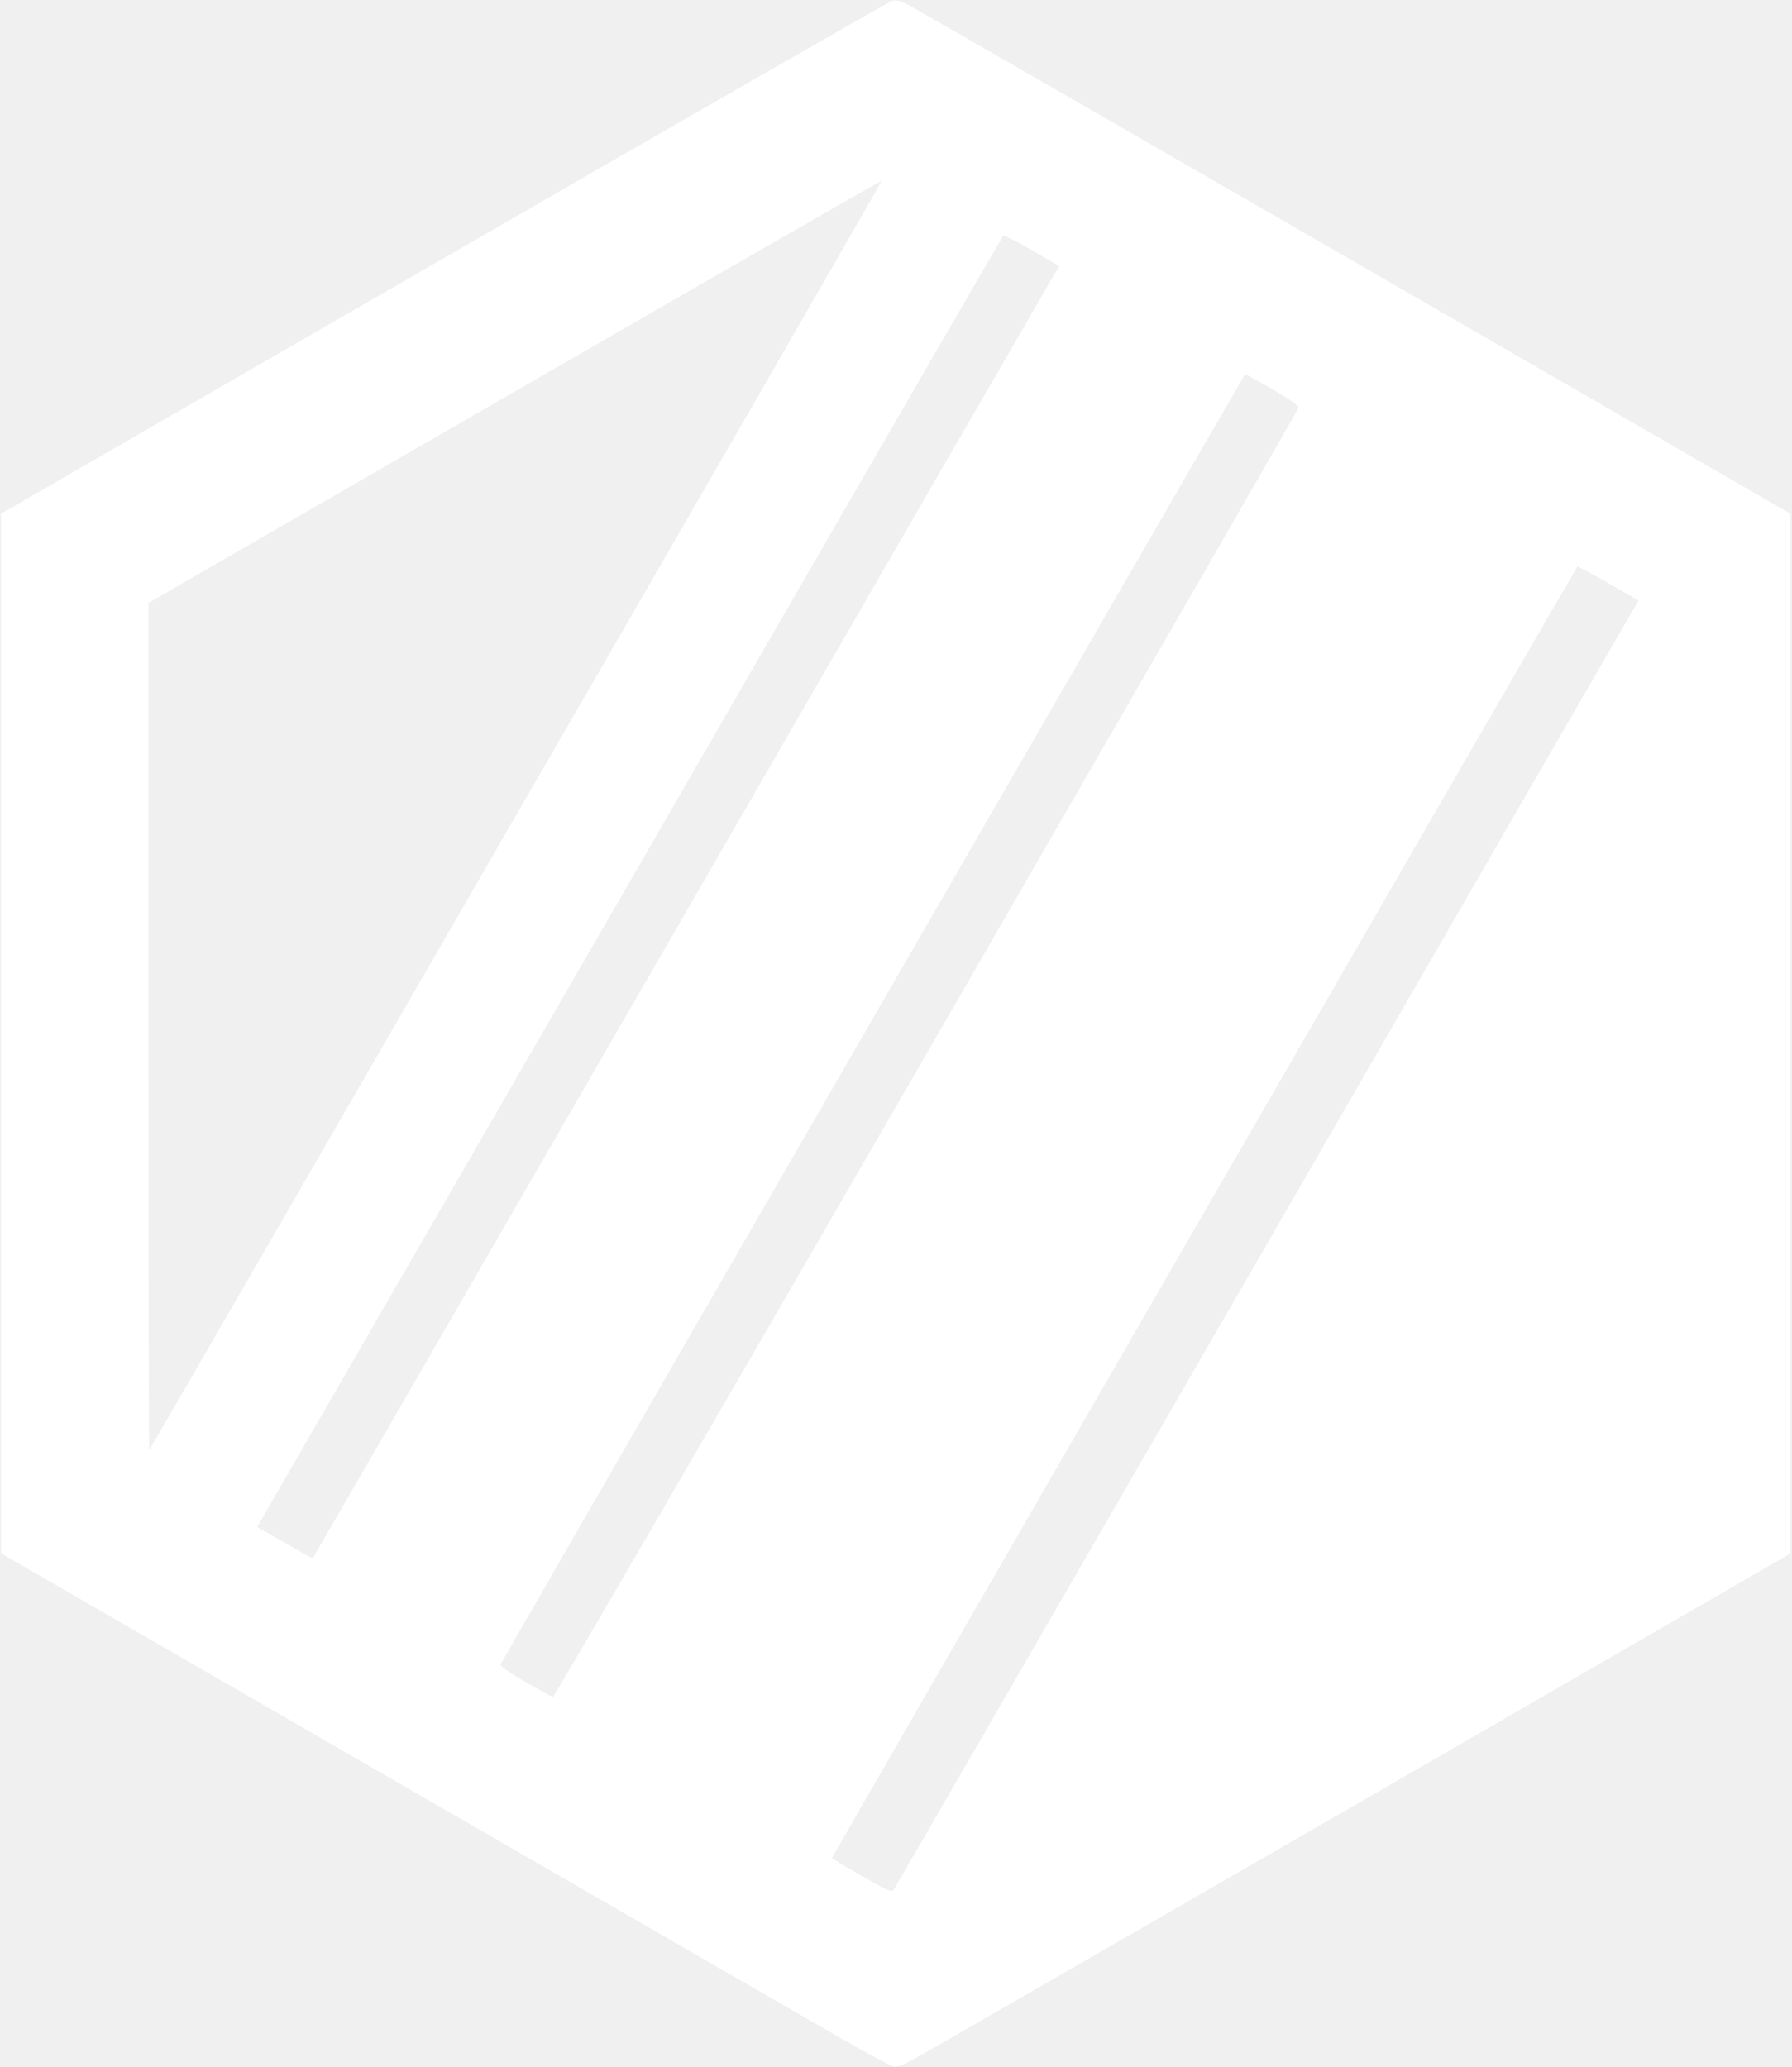
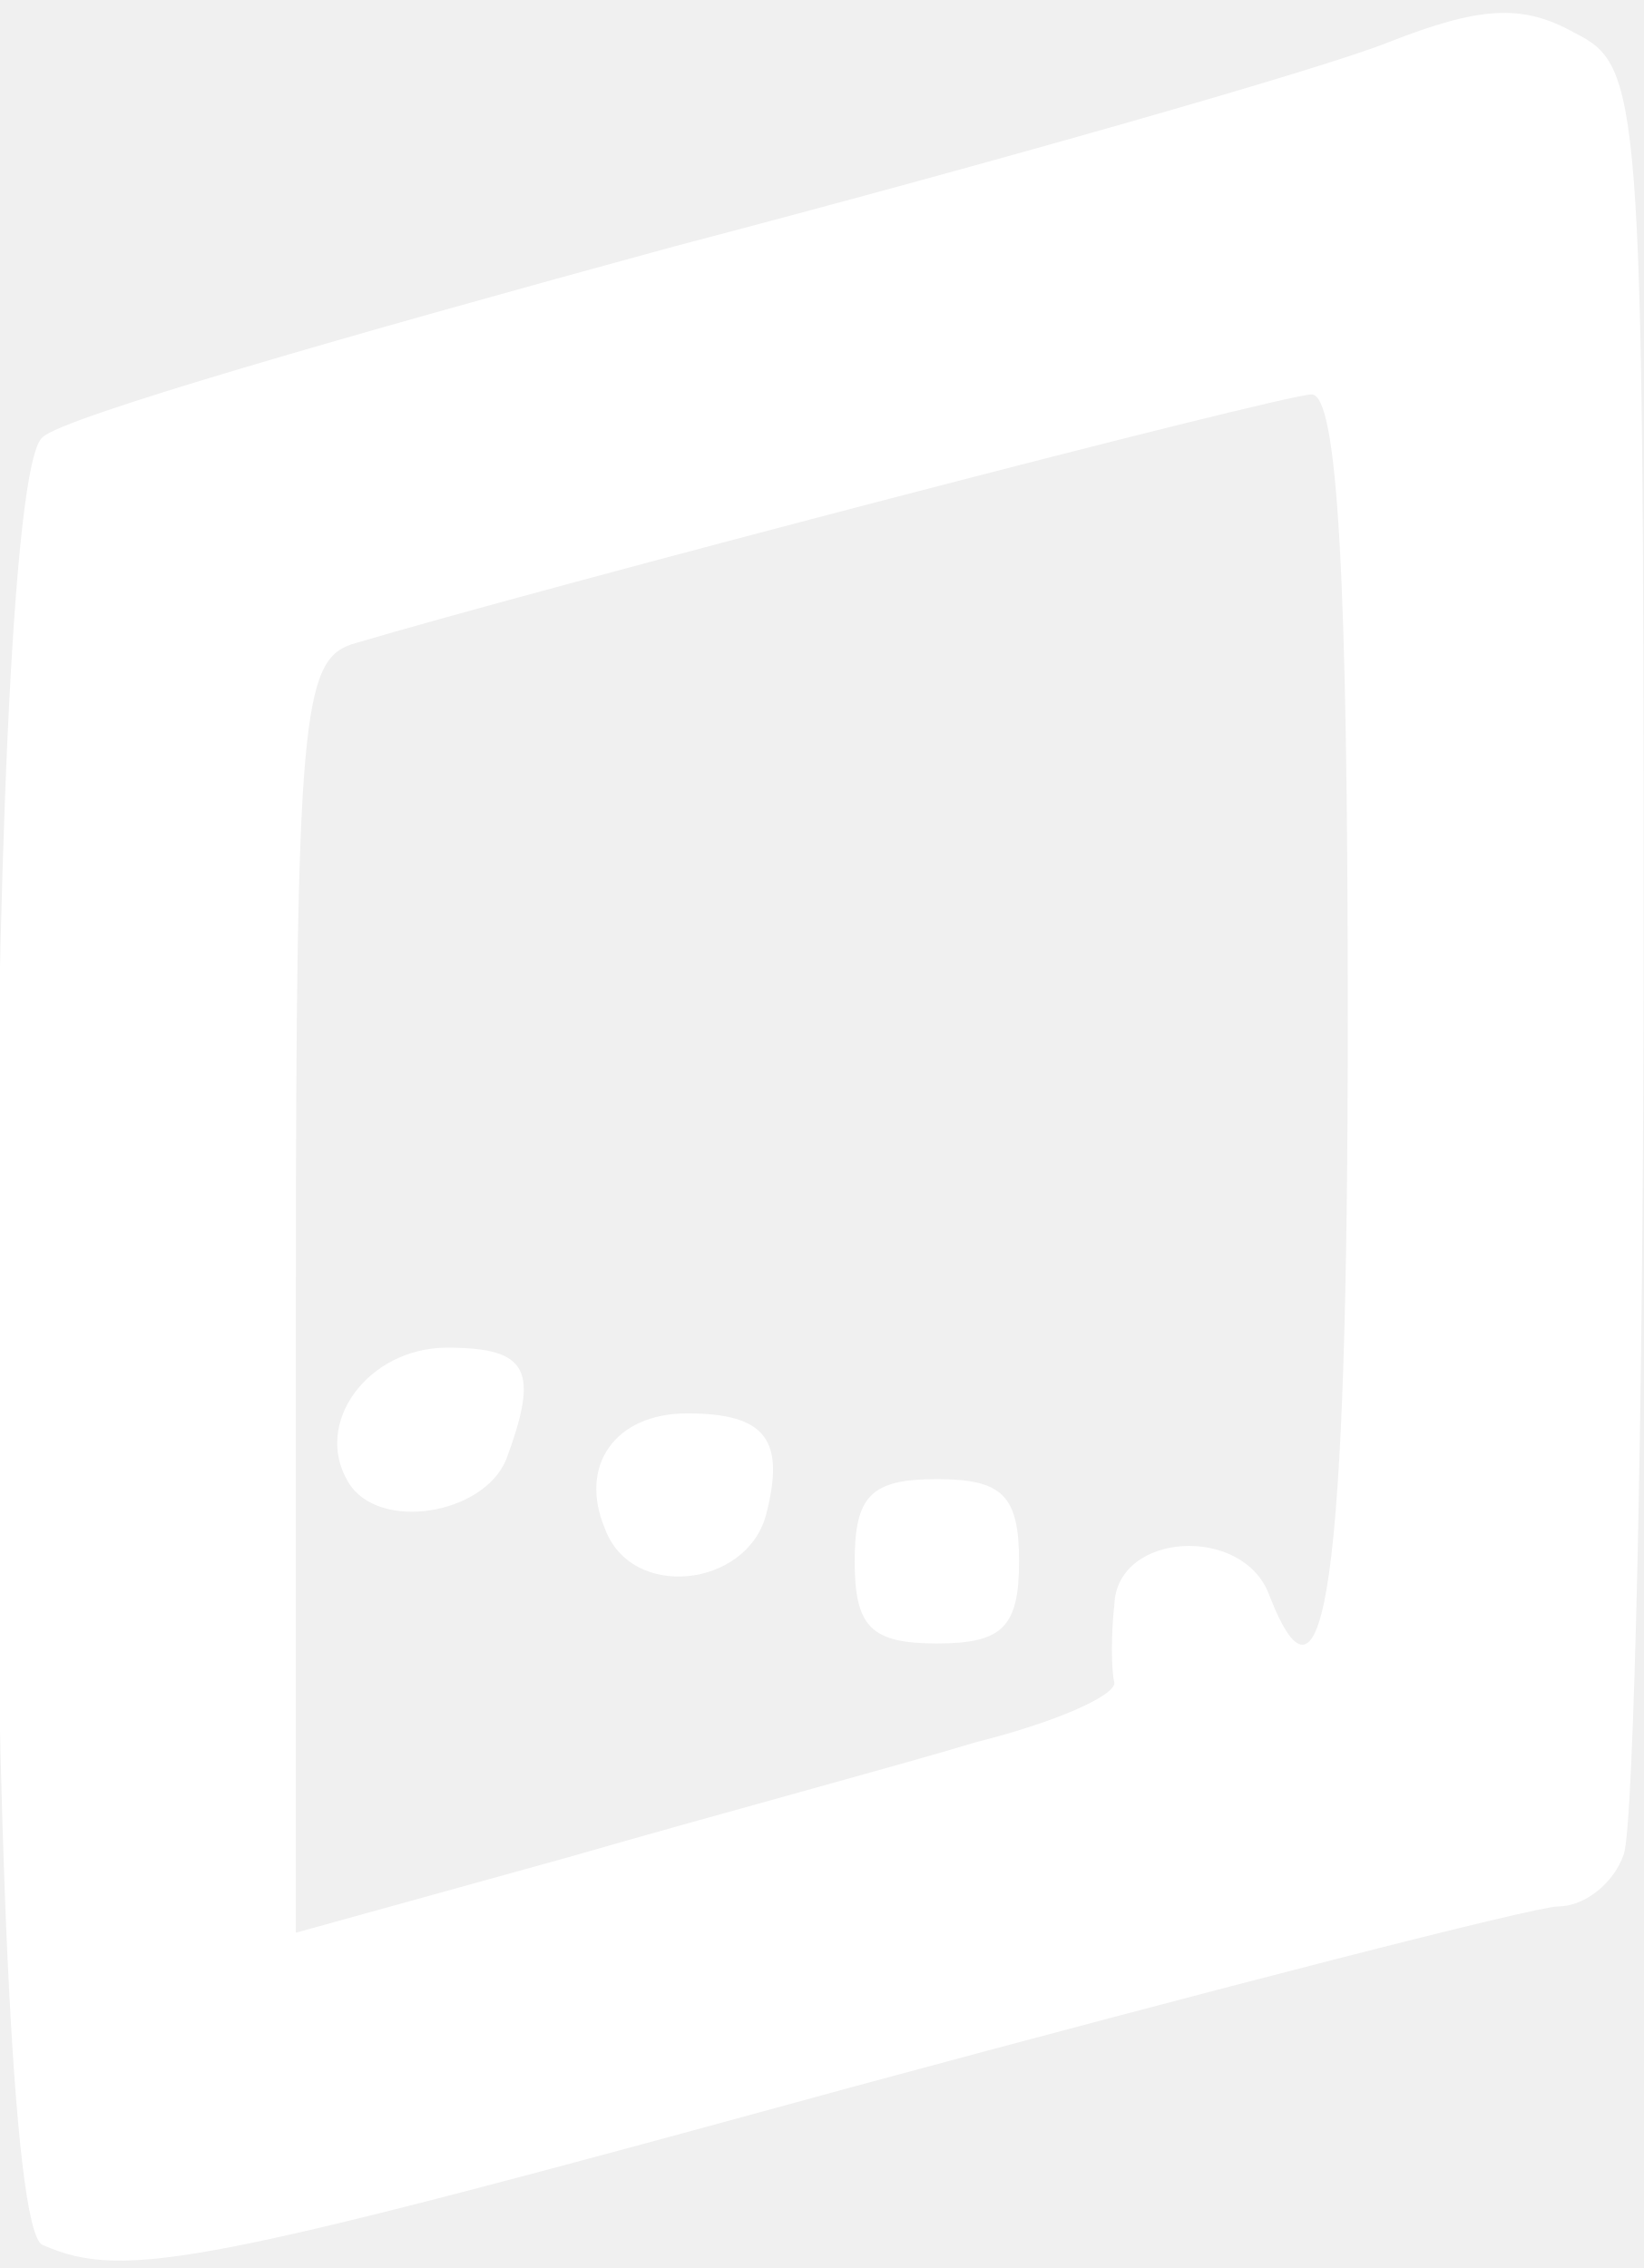
- <svg xmlns="http://www.w3.org/2000/svg" version="1.0" width="857px" height="989px" viewBox="0 0 8570 9890" preserveAspectRatio="xMidYMid meet">
-   <g id="layer1" fill="#ffffff" stroke="none">
-     <path d="M4029 9756 c-129 -74 -1087 -627 -2129 -1229 l-1895 -1095 0 -2487 0 -2487 2120 -1224 c1166 -674 2131 -1227 2144 -1231 15 -4 42 3 75 20 28 14 989 568 2136 1230 l2085 1205 0 2487 0 2488 -2075 1199 c-1141 659 -2101 1212 -2132 1228 -32 17 -66 30 -76 30 -11 0 -124 -60 -253 -134z m2016 -3776 c966 -1675 1765 -3059 1776 -3076 l18 -30 -145 -84 c-79 -45 -146 -81 -148 -79 -8 8 -3566 6173 -3566 6179 0 3 65 42 143 86 125 72 143 80 153 65 6 -9 802 -1386 1769 -3061z m-1613 -937 c977 -1693 1778 -3084 1780 -3092 2 -9 -44 -41 -125 -89 -70 -41 -129 -73 -131 -71 -7 8 -3557 6159 -3561 6172 -4 8 38 38 117 84 68 39 128 72 133 72 6 1 810 -1384 1787 -3076z m-1177 -633 c966 -1675 1770 -3066 1785 -3091 l28 -46 -132 -76 c-72 -42 -134 -73 -137 -69 -4 4 -798 1377 -1764 3052 -967 1675 -1768 3063 -1781 3085 l-24 41 133 76 c72 42 133 75 133 74 1 0 792 -1371 1759 -3046z m-786 -509 c964 -1668 1751 -3035 1749 -3036 -2 -2 -792 452 -1755 1008 l-1753 1012 0 2029 c0 1116 2 2027 4 2025 2 -2 792 -1369 1755 -3038z" />
+ <svg xmlns="http://www.w3.org/2000/svg" version="1.0" width="50px" height="69px" viewBox="0 0 500 690" preserveAspectRatio="xMidYMid meet">
+   <g id="layer101" fill="#ffffff" stroke="none">
+     <path d="M13 683 c-19 -7 -19 -536 0 -550 6 -6 93 -31 192 -58 99 -26 197 -54 217 -62 28 -11 41 -12 57 -3 20 10 21 18 21 275 0 145 -3 270 -6 279 -3 9 -12 16 -20 16 -7 0 -104 25 -215 55 -197 54 -221 59 -246 48z m284 -153 c24 -6 42 -14 42 -18 -1 -4 -1 -15 0 -24 1 -22 39 -24 47 -3 17 44 24 -4 24 -175 0 -133 -3 -190 -11 -190 -9 0 -235 59 -292 76 -15 5 -17 23 -17 198 l0 194 83 -23 c45 -13 101 -28 124 -35z" />
+     <path d="M260 475 c0 -20 5 -25 25 -25 20 0 25 5 25 25 0 20 -5 25 -25 25 -20 0 -25 -5 -25 -25z" />
+     <path d="M184 465 c-8 -19 3 -35 25 -35 24 0 30 8 24 31 -6 22 -41 26 -49 4z" />
+     <path d="M106 451 c-11 -18 6 -41 30 -41 25 0 28 7 18 34 -7 17 -39 22 -48 7z" />
  </g>
</svg>
